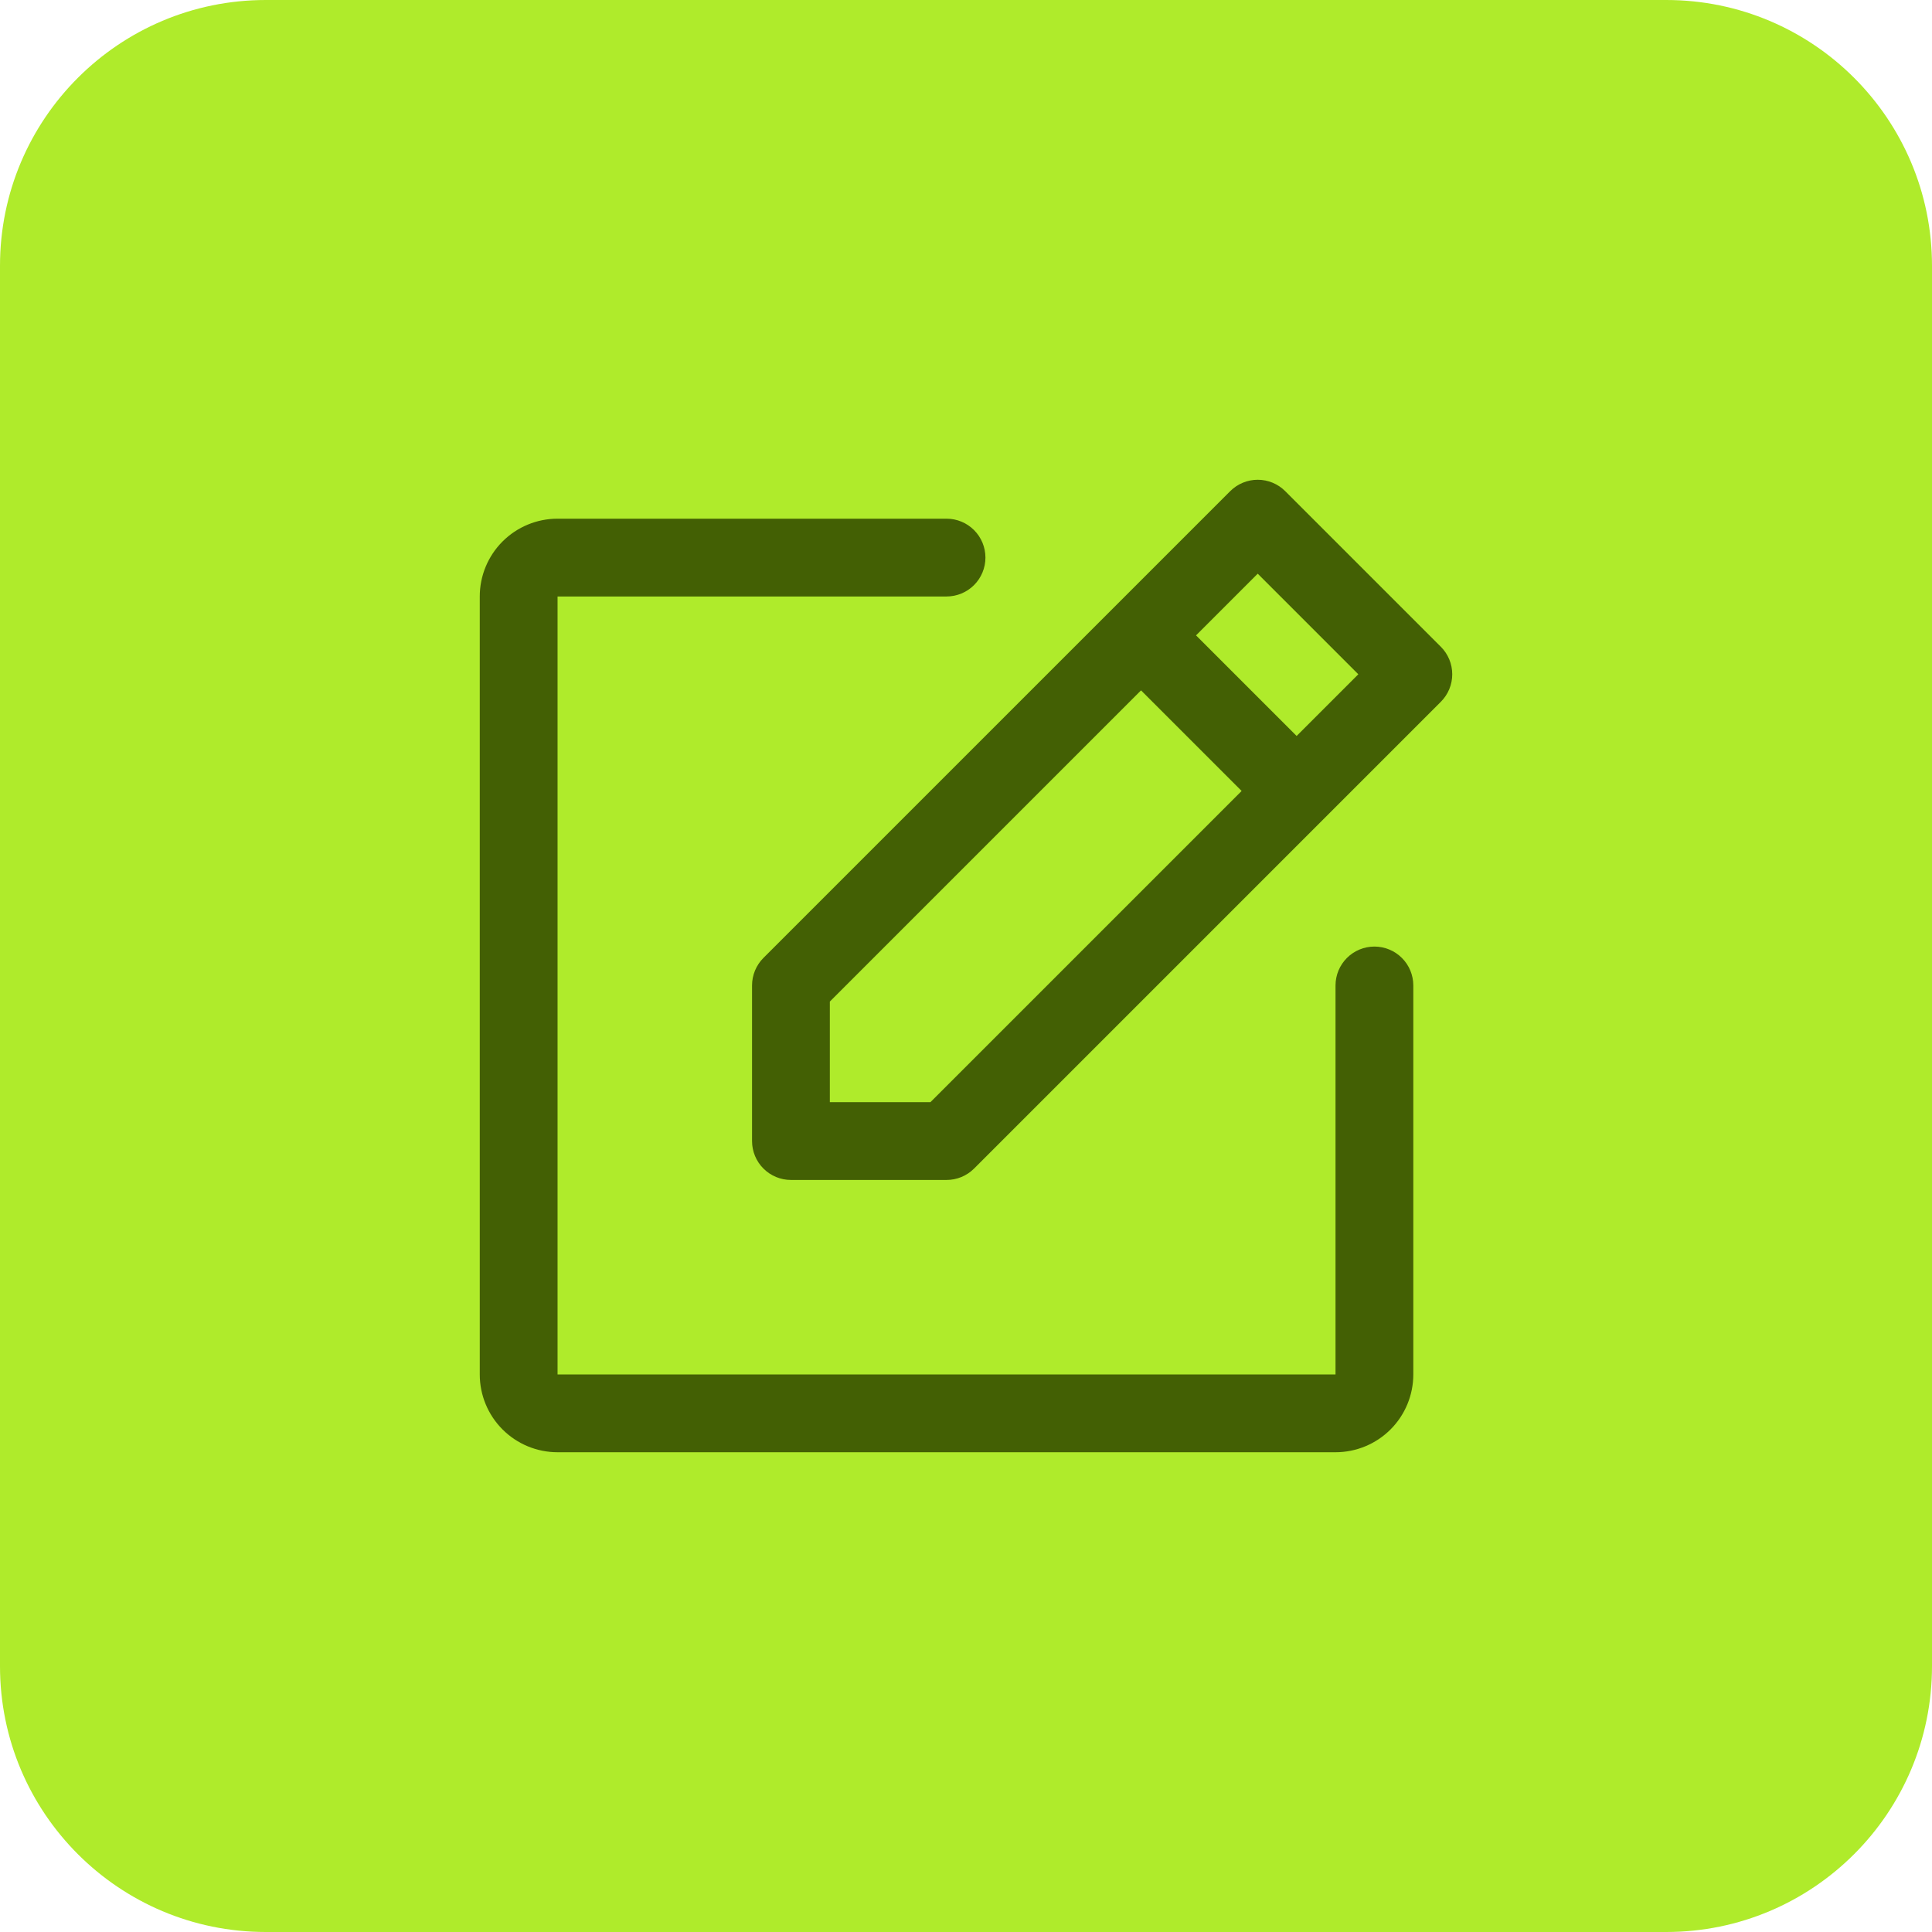
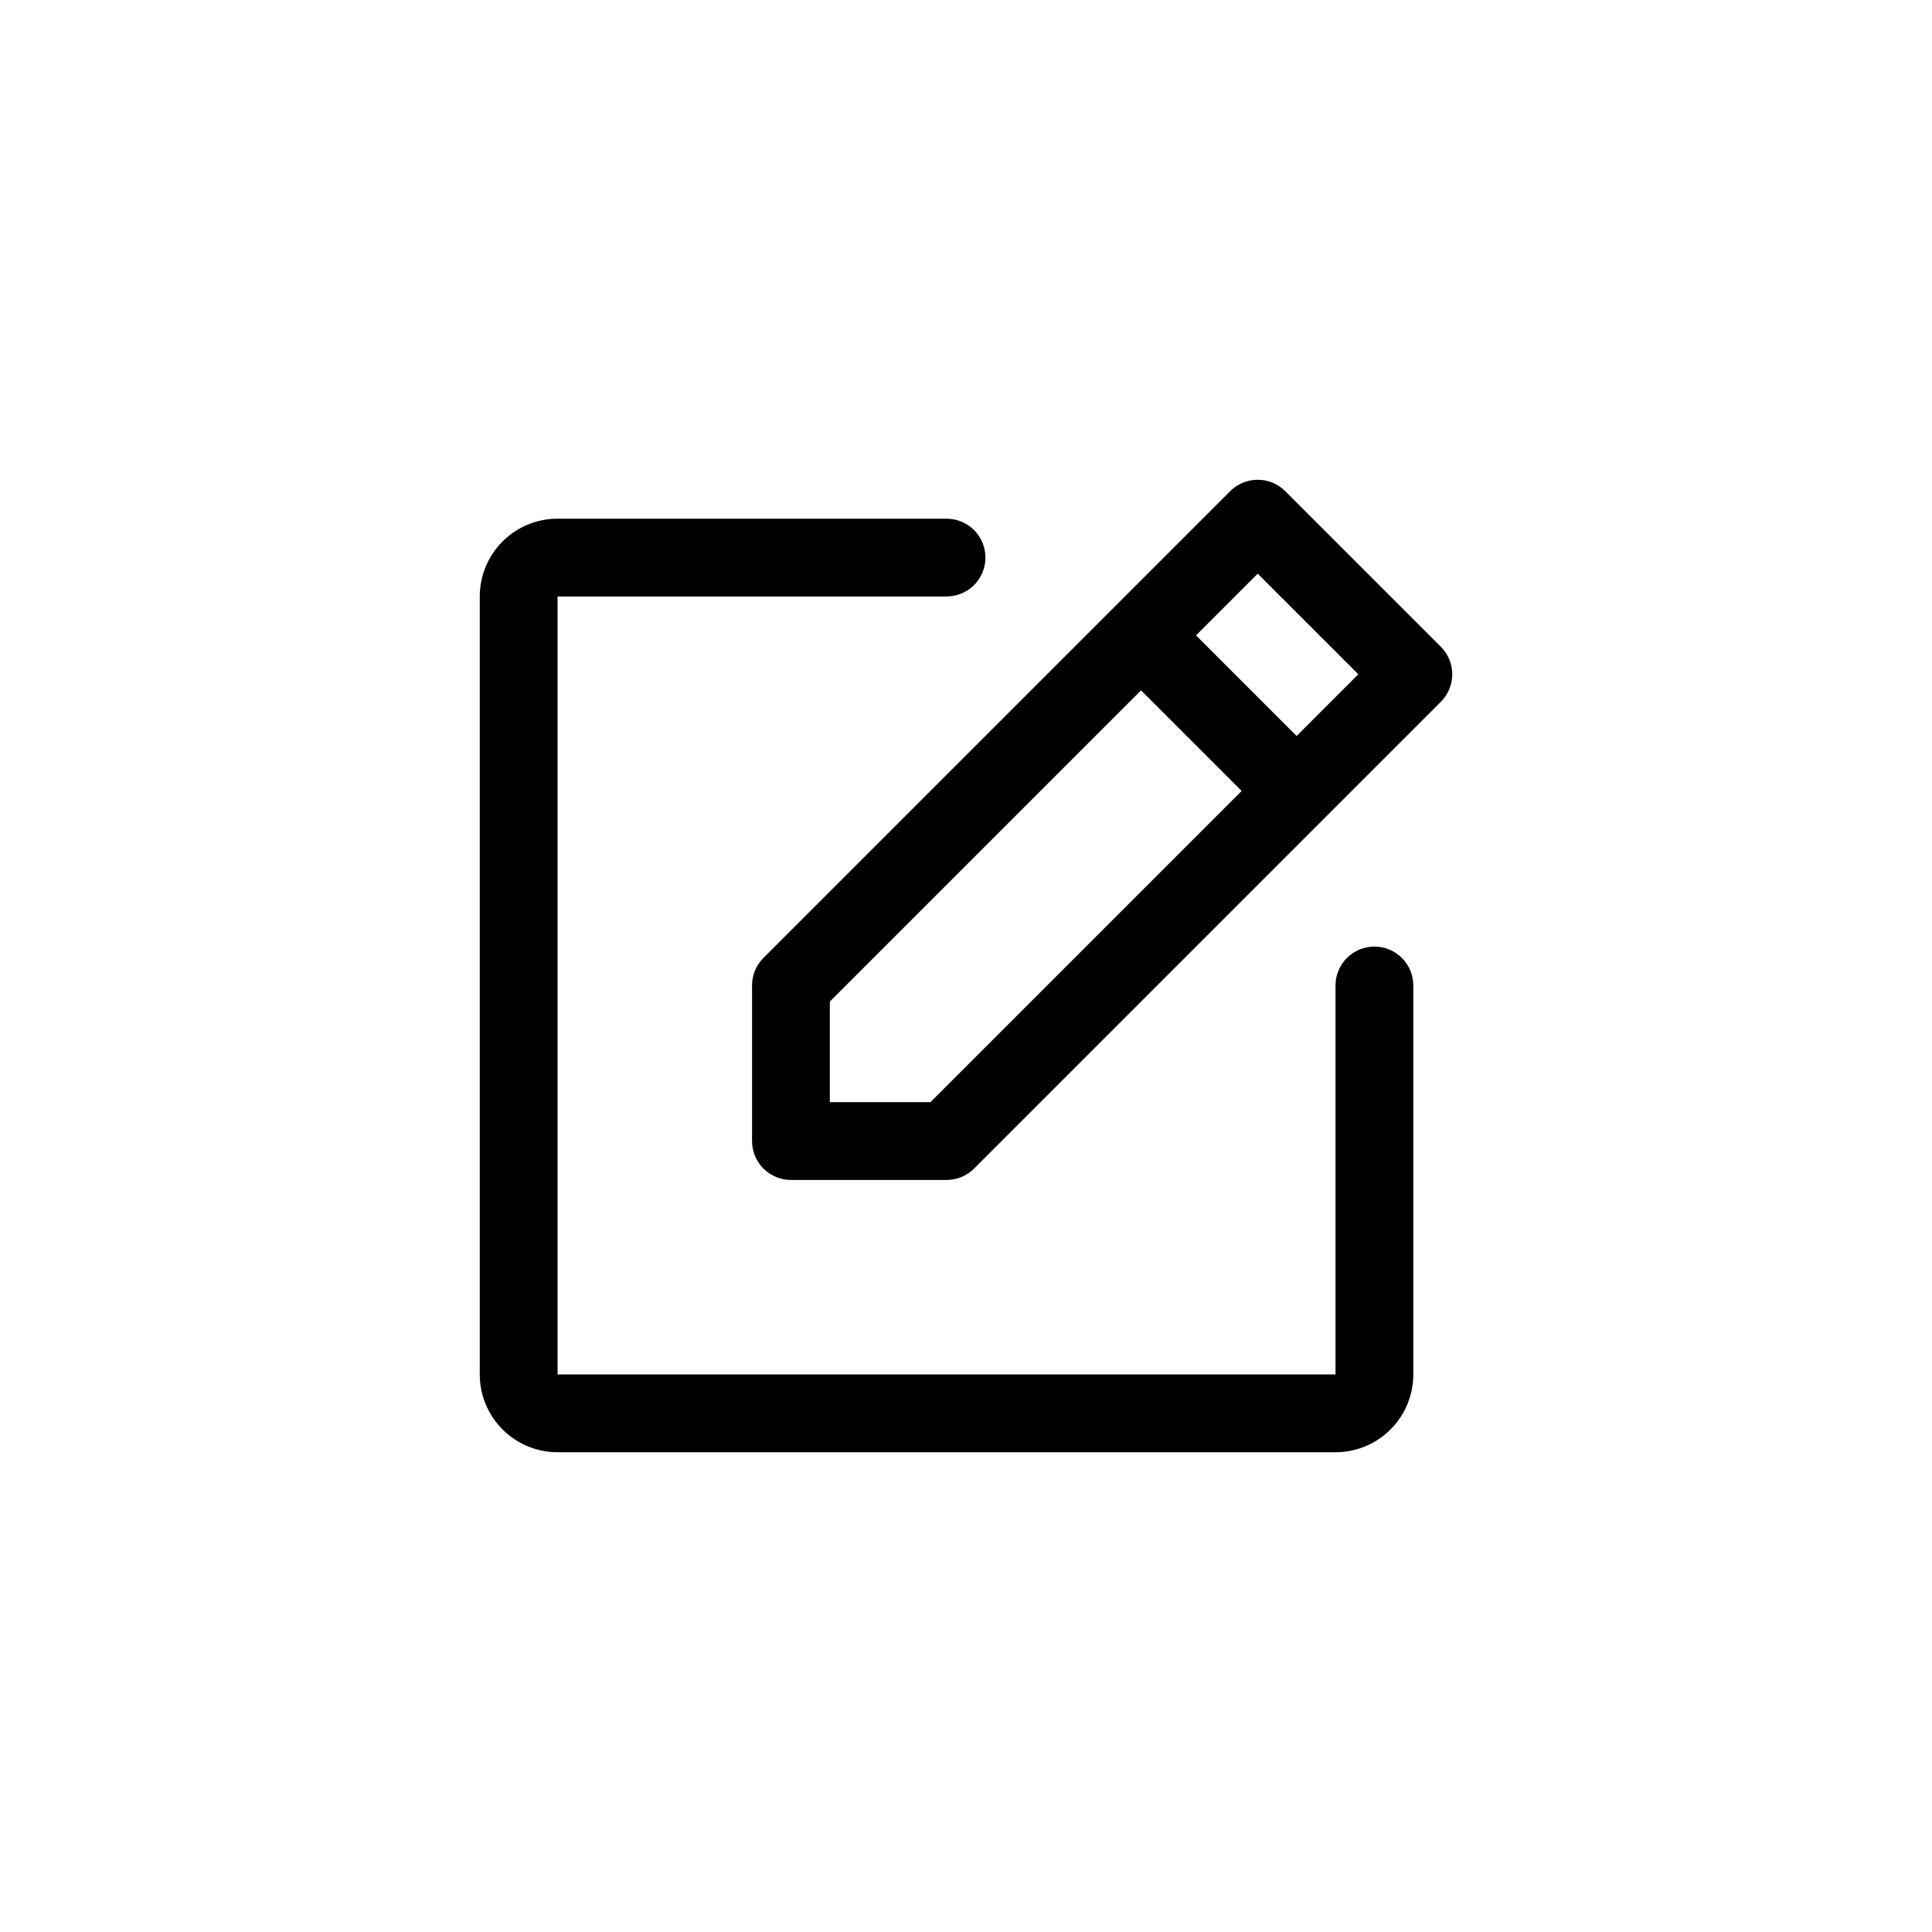
<svg xmlns="http://www.w3.org/2000/svg" width="298" height="298" viewBox="0 0 298 298" fill="none">
-   <rect width="298" height="298" rx="41" fill="#AFEB2B" />
-   <path d="M222.24 99.759L198.241 75.76C197.684 75.202 197.022 74.759 196.294 74.457C195.565 74.155 194.785 74 193.996 74C193.208 74 192.427 74.155 191.699 74.457C190.97 74.759 190.309 75.202 189.751 75.76L117.754 147.757C117.197 148.315 116.755 148.977 116.454 149.705C116.153 150.434 115.998 151.214 115.999 152.002V176.002C115.999 177.593 116.631 179.119 117.756 180.244C118.881 181.369 120.407 182.001 121.998 182.001H145.998C146.786 182.002 147.566 181.847 148.295 181.546C149.023 181.245 149.685 180.803 150.243 180.246L222.24 108.249C222.798 107.691 223.241 107.03 223.543 106.301C223.845 105.573 224 104.792 224 104.004C224 103.215 223.845 102.435 223.543 101.706C223.241 100.978 222.798 100.316 222.24 99.759ZM143.515 170.002H127.998V154.485L175.997 106.486L191.514 122.003L143.515 170.002ZM199.996 113.521L184.479 98.004L193.996 88.487L209.513 104.004L199.996 113.521ZM217.995 152.002V212C217.995 215.183 216.731 218.235 214.481 220.485C212.23 222.736 209.178 224 205.996 224H86C82.817 224 79.765 222.736 77.515 220.485C75.264 218.235 74 215.183 74 212V92.004C74 88.822 75.264 85.769 77.515 83.519C79.765 81.269 82.817 80.004 86 80.004H145.998C147.589 80.004 149.115 80.637 150.24 81.762C151.365 82.887 151.998 84.413 151.998 86.004C151.998 87.596 151.365 89.122 150.24 90.247C149.115 91.372 147.589 92.004 145.998 92.004H86V212H205.996V152.002C205.996 150.411 206.628 148.885 207.753 147.76C208.878 146.635 210.404 146.002 211.996 146.002C213.587 146.002 215.113 146.635 216.238 147.76C217.363 148.885 217.995 150.411 217.995 152.002Z" fill="#436004" />
+   <path d="M222.24 99.759L198.241 75.76C197.684 75.202 197.022 74.759 196.294 74.457C195.565 74.155 194.785 74 193.996 74C193.208 74 192.427 74.155 191.699 74.457C190.97 74.759 190.309 75.202 189.751 75.76L117.754 147.757C117.197 148.315 116.755 148.977 116.454 149.705C116.153 150.434 115.998 151.214 115.999 152.002V176.002C115.999 177.593 116.631 179.119 117.756 180.244C118.881 181.369 120.407 182.001 121.998 182.001H145.998C146.786 182.002 147.566 181.847 148.295 181.546C149.023 181.245 149.685 180.803 150.243 180.246L222.24 108.249C222.798 107.691 223.241 107.03 223.543 106.301C223.845 105.573 224 104.792 224 104.004C224 103.215 223.845 102.435 223.543 101.706C223.241 100.978 222.798 100.316 222.24 99.759ZM143.515 170.002H127.998V154.485L175.997 106.486L191.514 122.003L143.515 170.002ZM199.996 113.521L184.479 98.004L193.996 88.487L209.513 104.004L199.996 113.521ZM217.995 152.002V212C217.995 215.183 216.731 218.235 214.481 220.485C212.23 222.736 209.178 224 205.996 224H86C82.817 224 79.765 222.736 77.515 220.485C75.264 218.235 74 215.183 74 212V92.004C74 88.822 75.264 85.769 77.515 83.519C79.765 81.269 82.817 80.004 86 80.004H145.998C147.589 80.004 149.115 80.637 150.24 81.762C151.365 82.887 151.998 84.413 151.998 86.004C151.998 87.596 151.365 89.122 150.24 90.247C149.115 91.372 147.589 92.004 145.998 92.004H86V212H205.996V152.002C205.996 150.411 206.628 148.885 207.753 147.76C208.878 146.635 210.404 146.002 211.996 146.002C213.587 146.002 215.113 146.635 216.238 147.76C217.363 148.885 217.995 150.411 217.995 152.002Z" fill="black" />
</svg>
